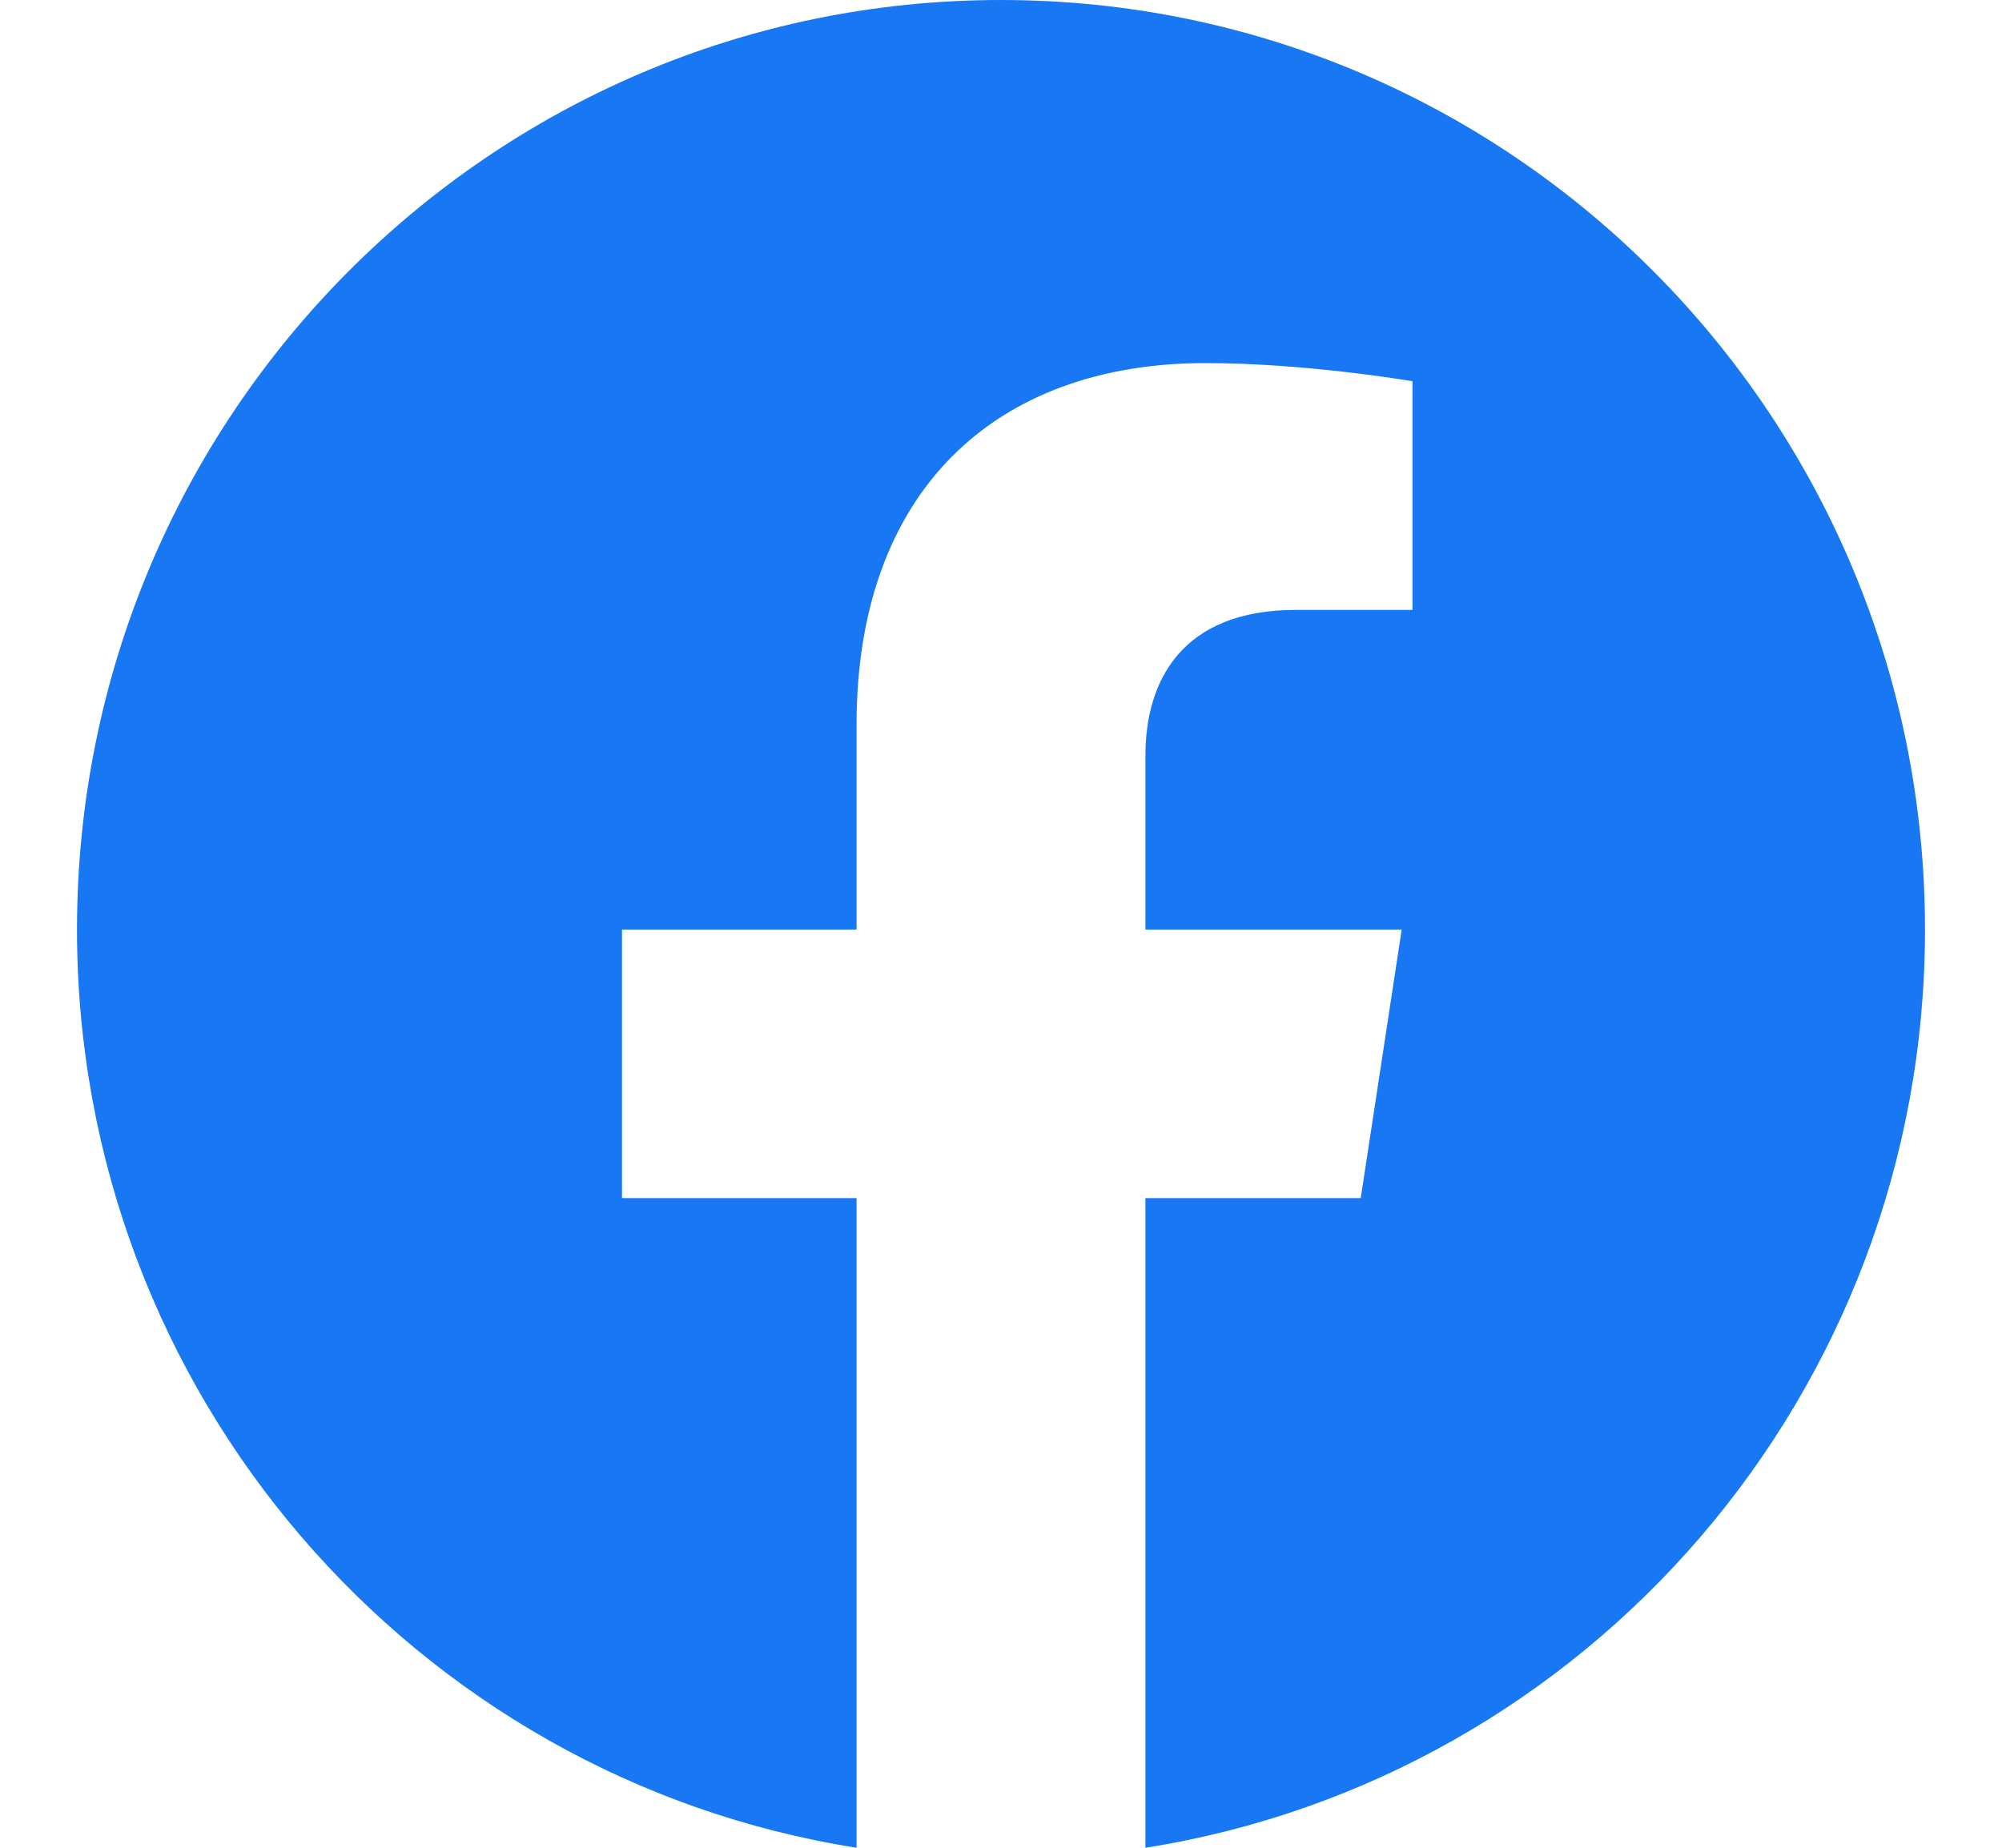
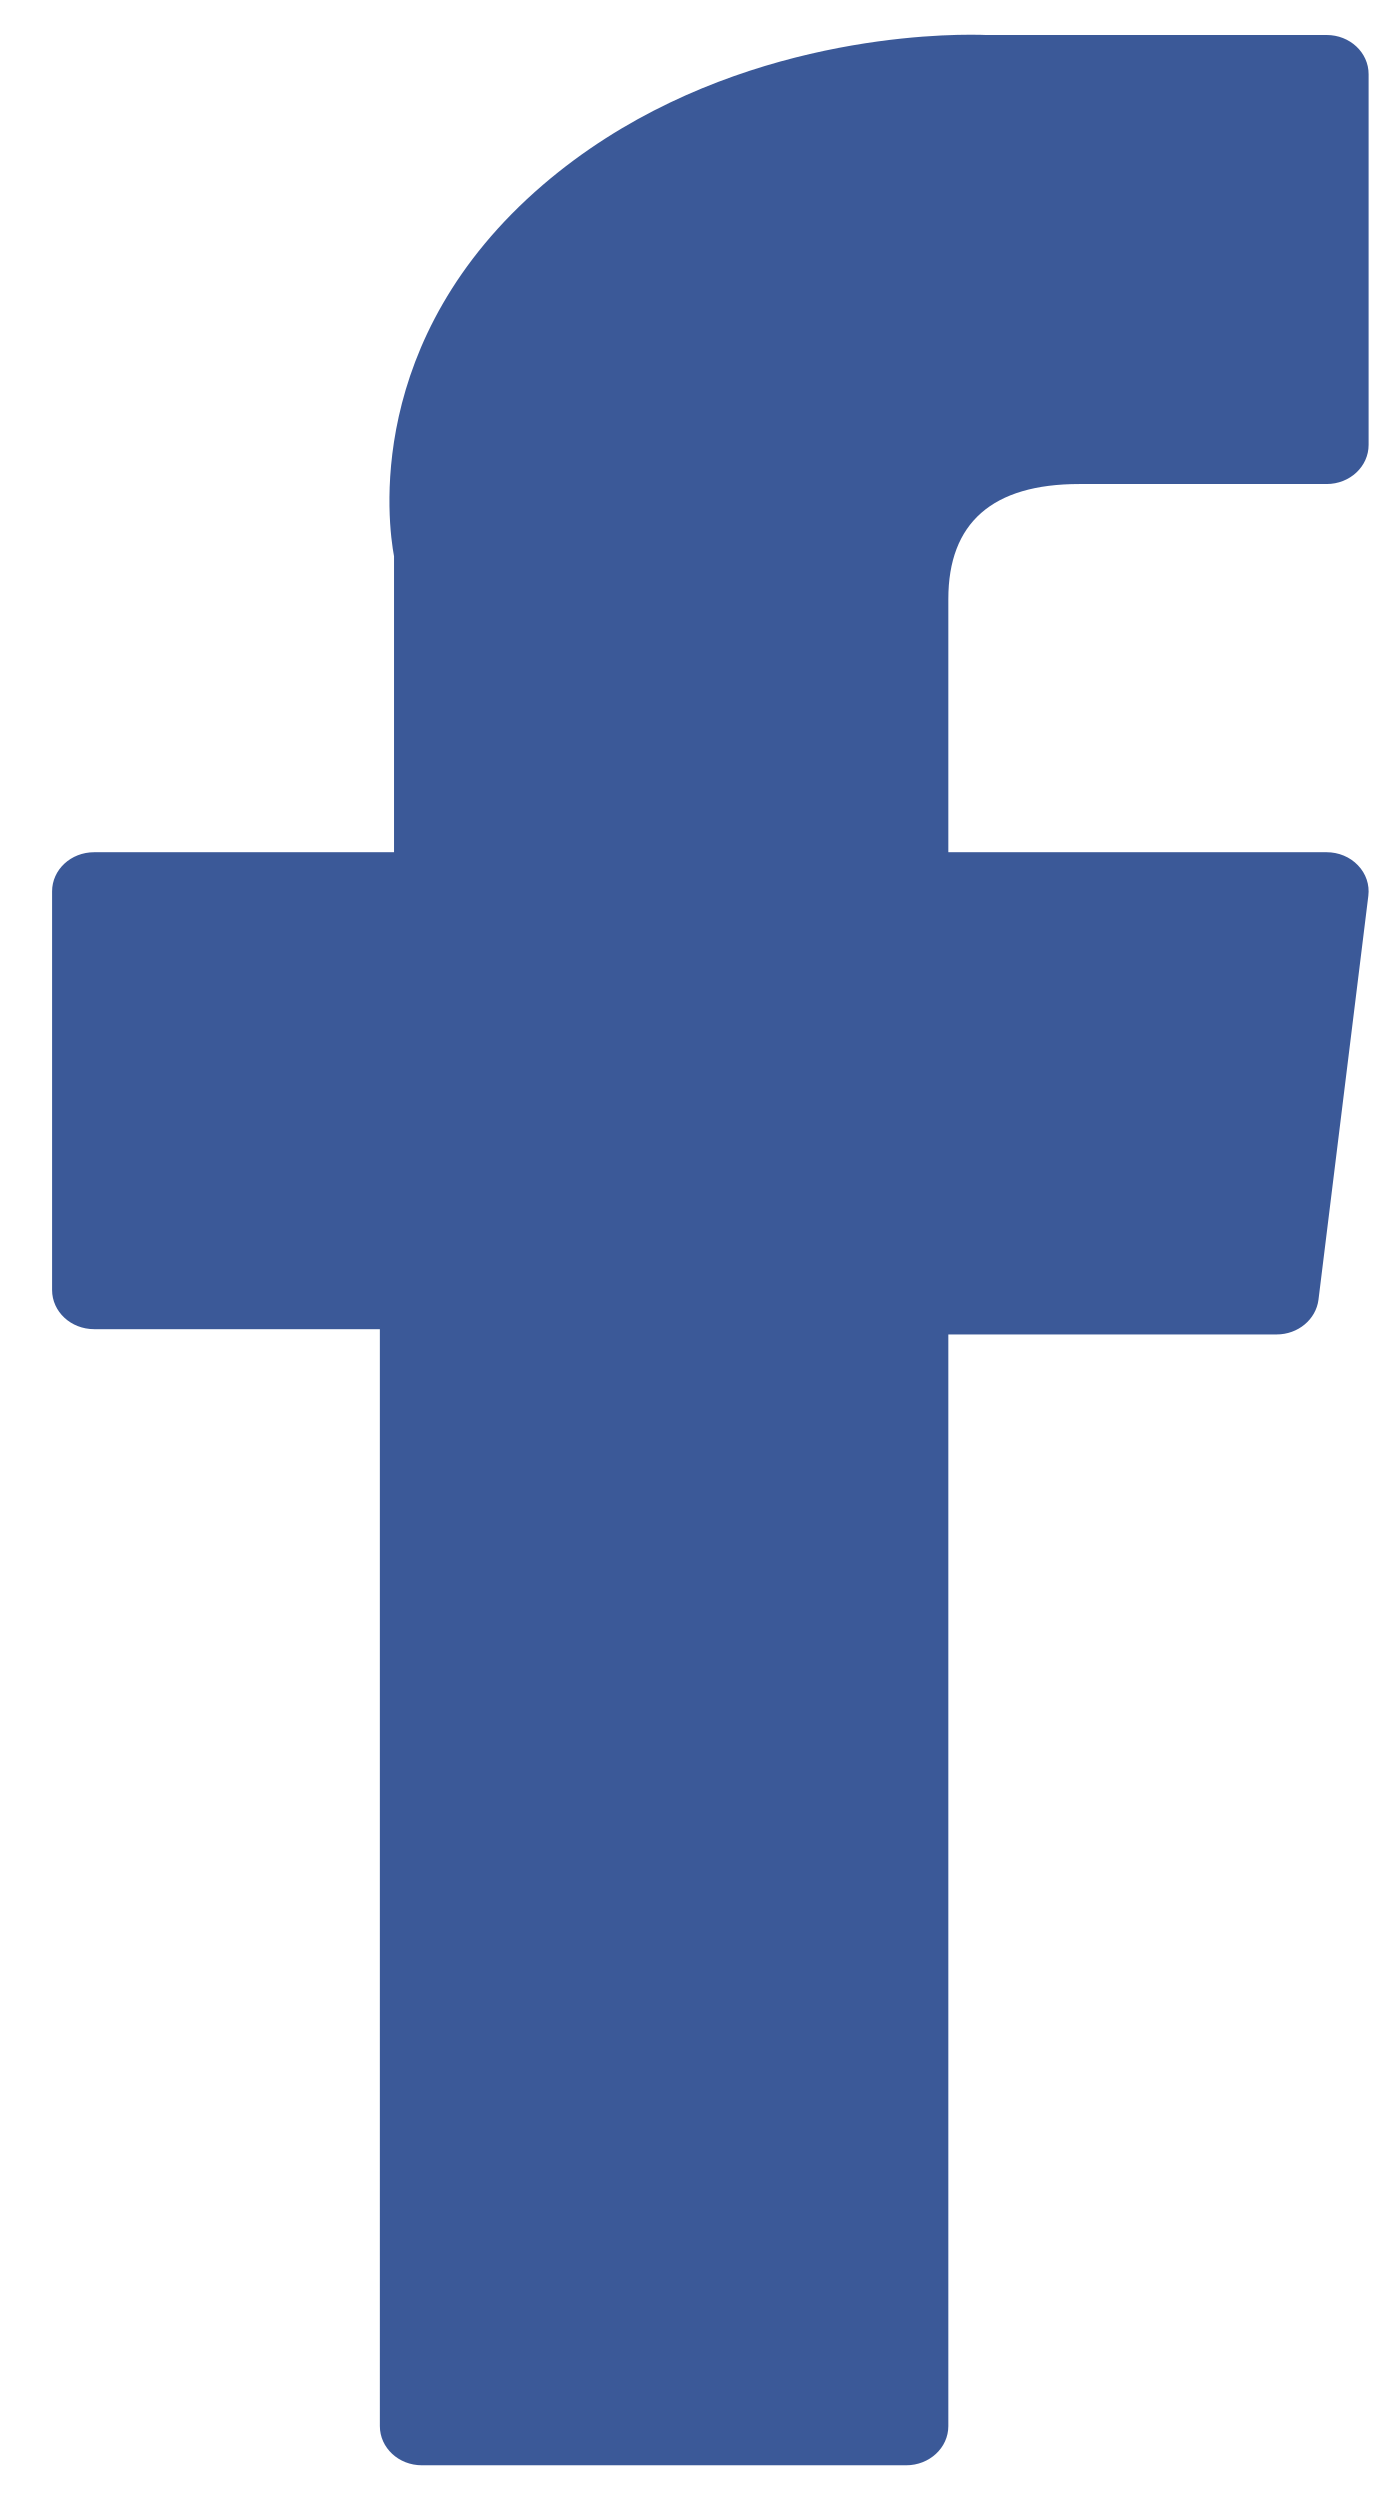
- <svg xmlns="http://www.w3.org/2000/svg" width="13" height="12" viewBox="0 0 13 12" fill="none">
-   <path d="M12.5 6.037C12.5 2.702 9.814 0 6.5 0C3.186 0 0.5 2.702 0.5 6.037C0.5 9.05 2.694 11.547 5.562 12V7.781H4.039V6.037H5.562V4.707C5.562 3.194 6.458 2.358 7.829 2.358C8.485 2.358 9.172 2.476 9.172 2.476V3.961H8.415C7.67 3.961 7.438 4.427 7.438 4.905V6.037H9.102L8.836 7.781H7.438V12C10.306 11.547 12.5 9.05 12.5 6.037Z" fill="#1877F2" />
+ <svg xmlns="http://www.w3.org/2000/svg" width="10" height="18" viewBox="0 0 10 18" fill="none">
+   <path d="M0.678 9.57H2.735V17.468C2.735 17.624 2.87 17.75 3.037 17.75H6.525C6.692 17.75 6.828 17.624 6.828 17.468V9.608H9.192C9.346 9.608 9.475 9.5 9.493 9.358L9.852 6.45C9.862 6.37 9.835 6.29 9.777 6.23C9.72 6.17 9.638 6.136 9.552 6.136H6.828V4.313C6.828 3.764 7.145 3.485 7.771 3.485C7.86 3.485 9.552 3.485 9.552 3.485C9.719 3.485 9.854 3.359 9.854 3.203V0.534C9.854 0.378 9.719 0.252 9.552 0.252H7.097C7.08 0.251 7.041 0.25 6.985 0.25C6.559 0.25 5.079 0.328 3.909 1.331C2.614 2.443 2.794 3.774 2.837 4.005V6.136H0.678C0.51 6.136 0.375 6.262 0.375 6.418V9.288C0.375 9.444 0.51 9.57 0.678 9.57Z" fill="#3B5998" />
</svg>
